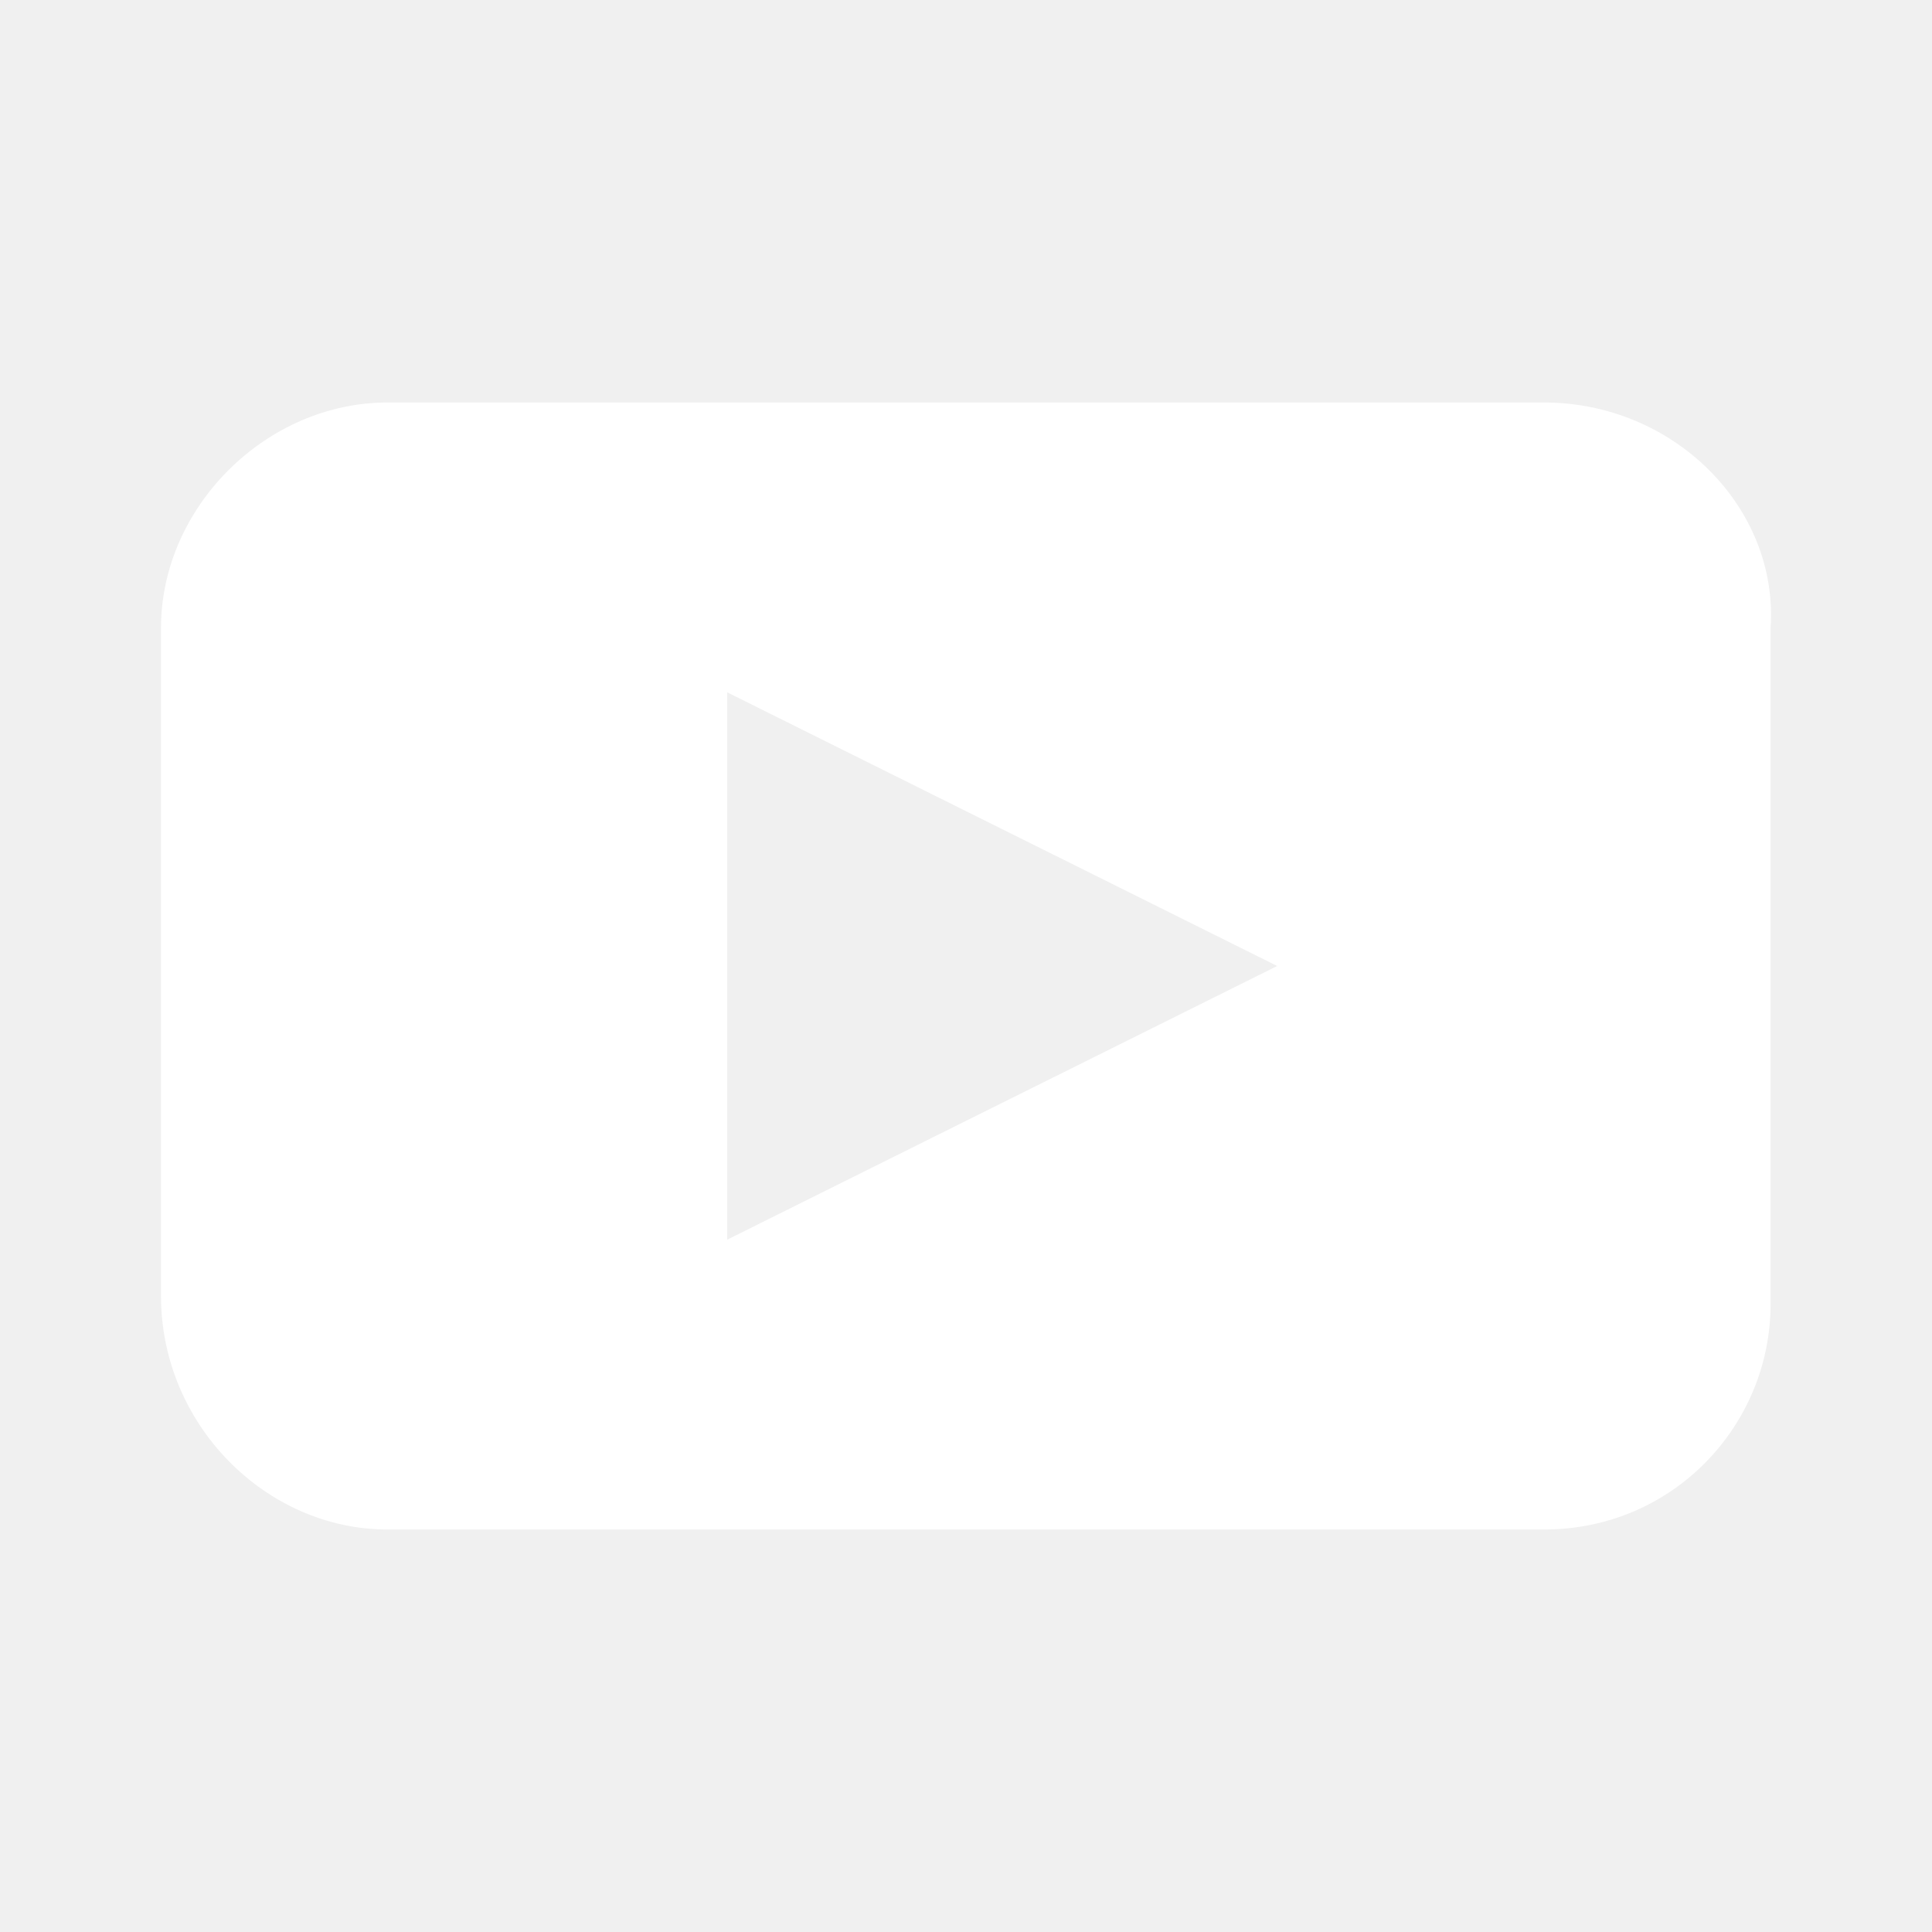
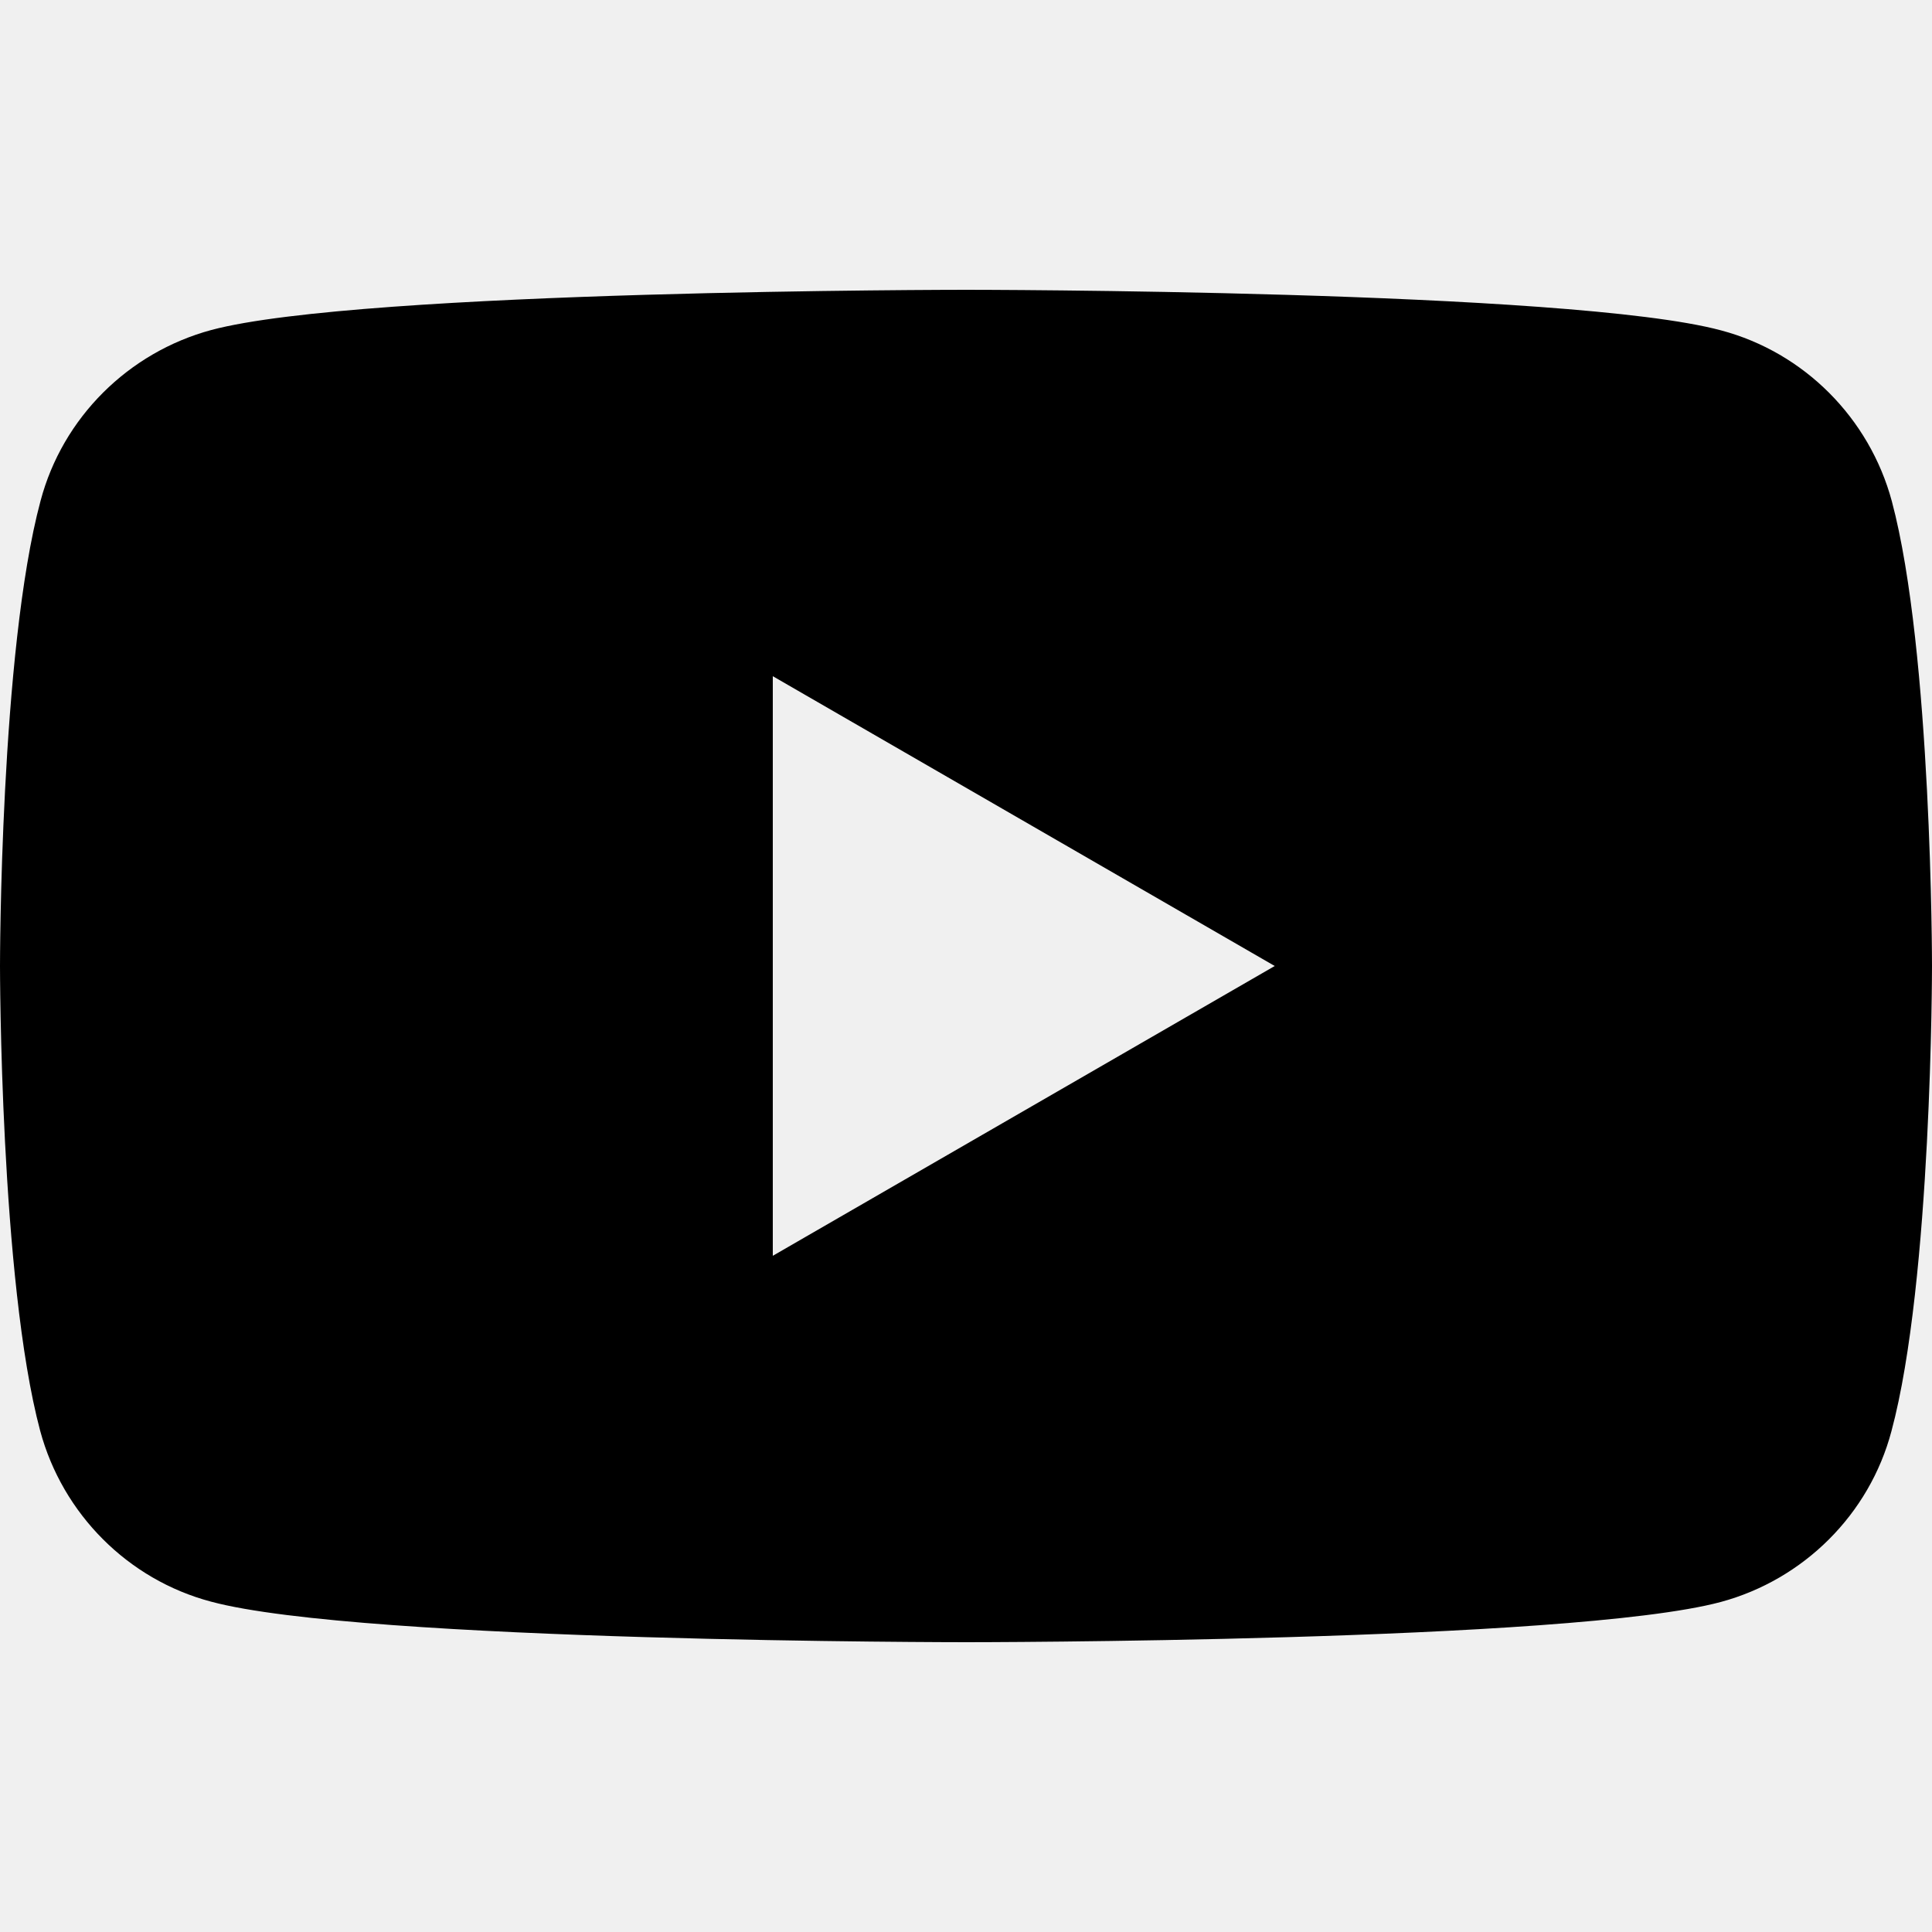
- <svg xmlns="http://www.w3.org/2000/svg" width="24" height="24" viewBox="0 0 24 24" fill="none">
-   <path d="M19.181 5H4.813C3.306 5 2 6.3 2 7.8V16.1C2 17.7 3.306 19 4.813 19H19.181C20.789 19 21.995 17.7 21.995 16.2V7.8C22.095 6.3 20.789 5 19.181 5ZM9.033 15.4V8.6L15.866 12L9.033 15.4Z" fill="white" />
+ <svg xmlns="http://www.w3.org/2000/svg" width="500" height="500" viewBox="0 0 500 500">
+   <path d="M489.6,129.7c-5.8-21.5-22.7-38.5-44.2-44.2C406.4,75,250,75,250,75S93.6,75,54.7,85.4c-21.5,5.8-38.5,22.7-44.2,44.2  C0,168.6,0,250,0,250s0,81.4,10.4,120.3c5.8,21.5,22.7,38.5,44.2,44.2C93.6,425,250,425,250,425s156.4,0,195.3-10.4  c21.5-5.8,38.5-22.7,44.2-44.2C500,331.4,500,250,500,250S500,168.6,489.6,129.7z M200,325V175l129.9,75L200,325z" />
</svg>
